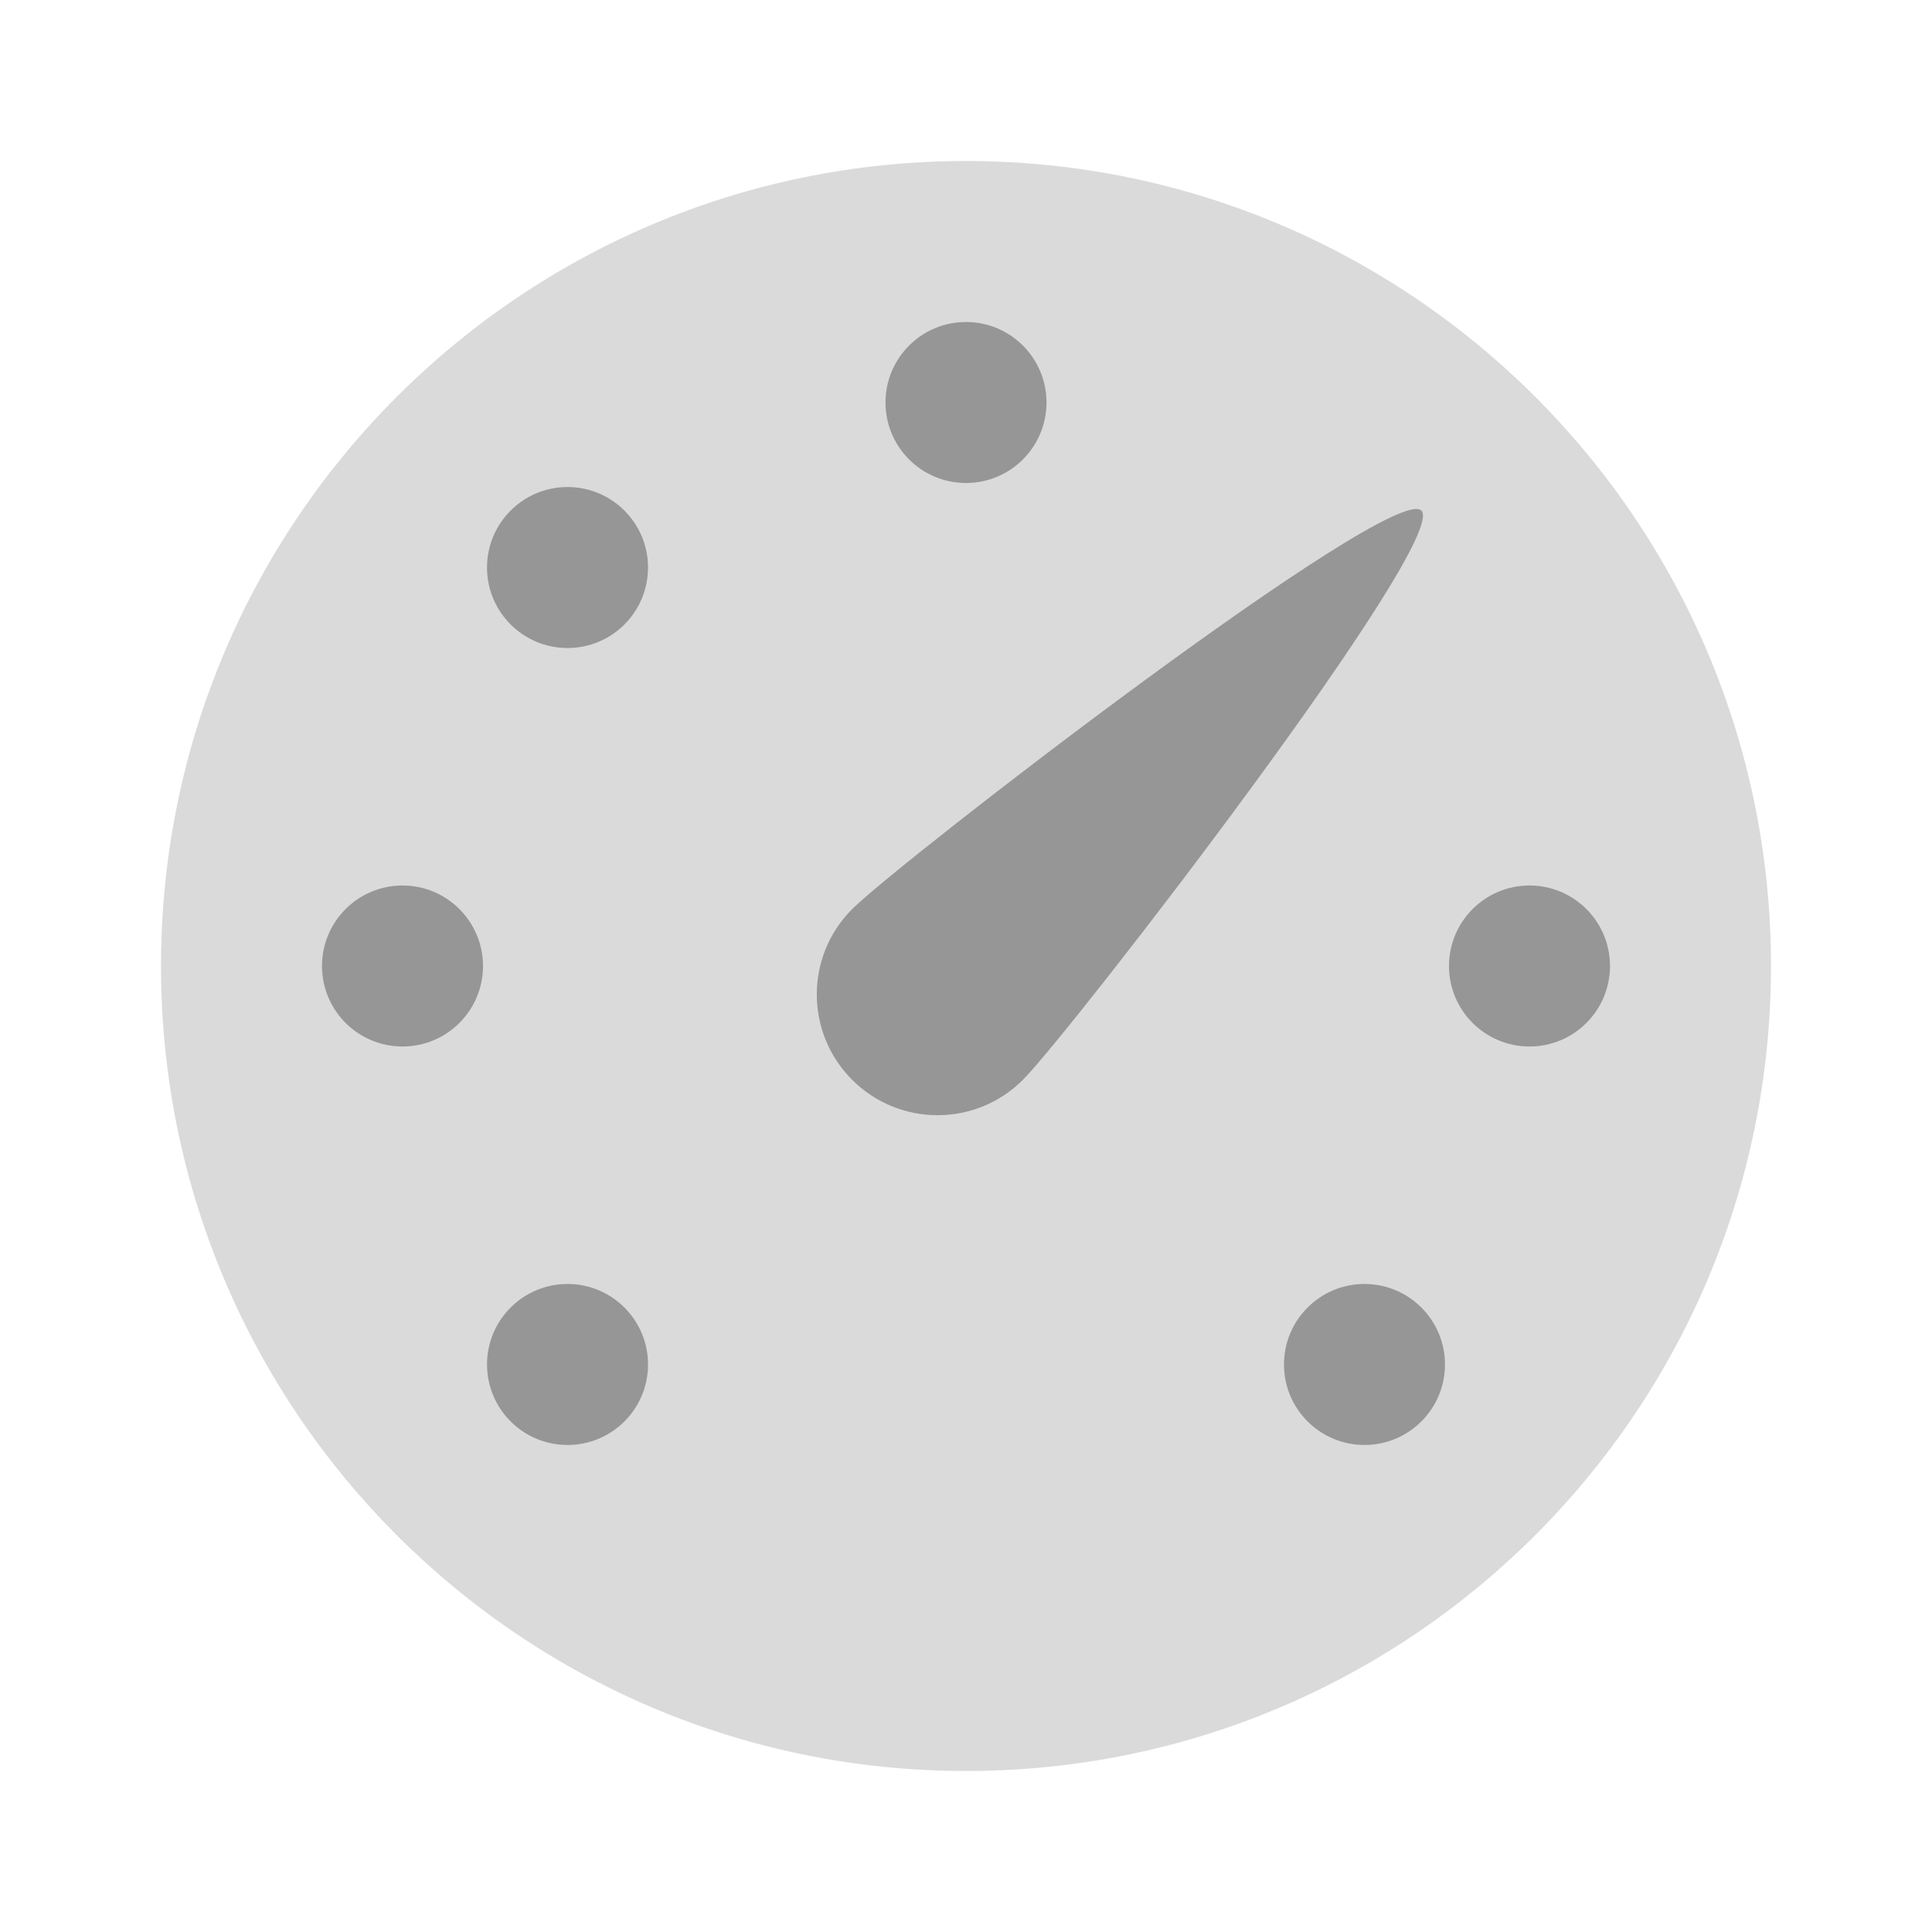
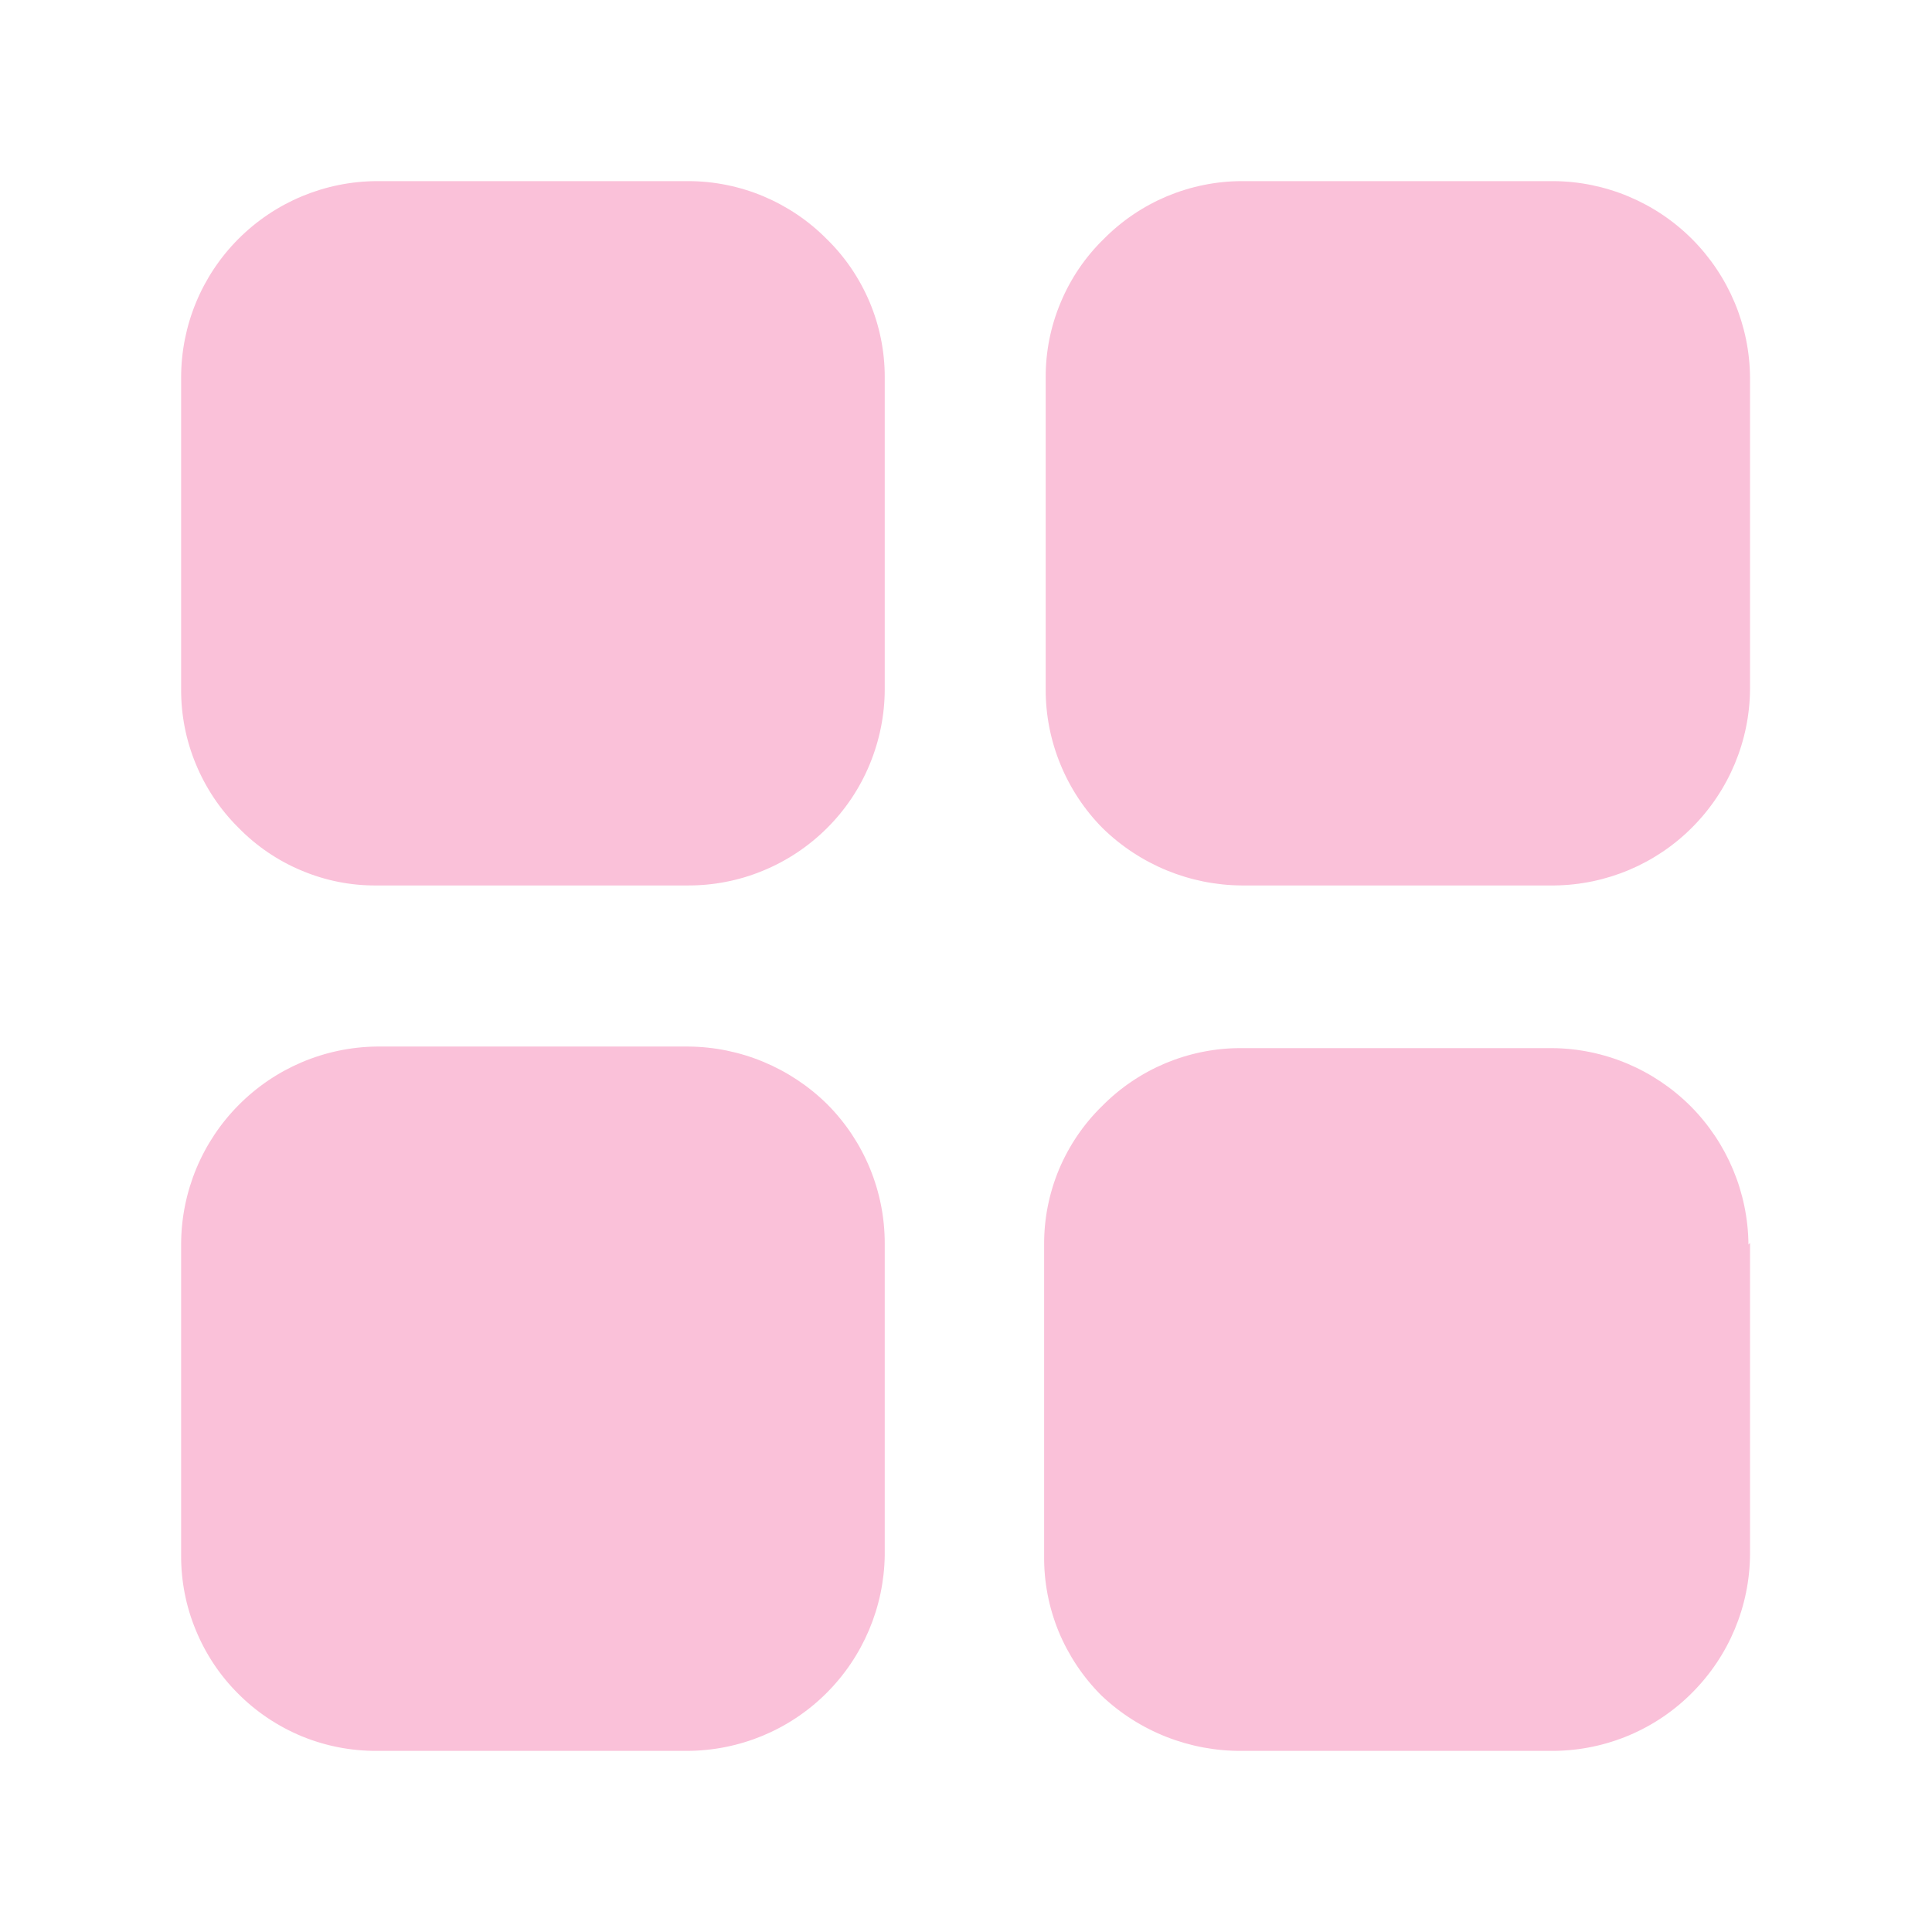
- <svg xmlns="http://www.w3.org/2000/svg" viewBox="0 0 24 24">
-   <circle cx="12" cy="12" r="10" opacity=".35" fill="#969696" />
-   <circle cx="12" cy="5" r="1" fill="#969696" />
-   <circle cx="19" cy="12" r="1" fill="#969696" />
-   <path d="M10.586,13.414c-0.586-0.586-0.586-1.536,0-2.121c0.586-0.586,6.708-5.313,7.071-4.95c0.363,0.363-4.364,6.485-4.95,7.071C12.121,14,11.172,14,10.586,13.414z" fill="#969696" />
-   <circle cx="5" cy="12" r="1" fill="#969696" />
-   <circle cx="7.05" cy="16.95" r="1" fill="#969696" />
-   <circle cx="16.95" cy="16.95" r="1" fill="#969696" />
-   <circle cx="7.05" cy="7.05" r="1" fill="#969696" />
+ <svg xmlns="http://www.w3.org/2000/svg" width="16" height="16" viewBox="0 0 16 16" fill="none">
+   <path d="M7.327 3.12V5.707C7.327 5.921 7.284 6.133 7.202 6.331C7.12 6.529 7 6.708 6.848 6.859C6.696 7.01 6.516 7.13 6.318 7.211C6.12 7.293 5.908 7.334 5.693 7.333H3.12C2.906 7.335 2.695 7.293 2.498 7.21C2.301 7.128 2.122 7.006 1.973 6.853C1.822 6.703 1.703 6.524 1.622 6.328C1.54 6.131 1.499 5.92 1.5 5.707V3.127C1.5 2.696 1.67 2.284 1.974 1.979C2.278 1.674 2.69 1.502 3.12 1.5H5.7C5.913 1.5 6.125 1.543 6.321 1.625C6.518 1.708 6.697 1.828 6.847 1.98C6.999 2.128 7.119 2.306 7.202 2.502C7.284 2.697 7.327 2.908 7.327 3.12ZM14.493 3.127V5.707C14.49 6.136 14.318 6.547 14.015 6.851C13.713 7.155 13.303 7.328 12.873 7.333H10.287C9.855 7.331 9.442 7.161 9.133 6.86C8.982 6.708 8.863 6.528 8.782 6.33C8.701 6.133 8.659 5.921 8.66 5.707V3.127C8.659 2.913 8.701 2.702 8.784 2.505C8.866 2.308 8.987 2.129 9.14 1.98C9.29 1.828 9.468 1.708 9.665 1.625C9.862 1.543 10.073 1.5 10.287 1.5H12.867C13.297 1.503 13.709 1.676 14.013 1.98C14.317 2.285 14.49 2.696 14.493 3.127ZM14.493 10.293V12.873C14.49 13.303 14.318 13.713 14.015 14.017C13.713 14.322 13.303 14.495 12.873 14.5H10.287C9.853 14.504 9.434 14.339 9.12 14.04C8.969 13.889 8.849 13.709 8.767 13.511C8.686 13.313 8.645 13.101 8.647 12.887V10.307C8.646 10.093 8.688 9.882 8.77 9.685C8.853 9.488 8.974 9.309 9.127 9.16C9.277 9.008 9.455 8.888 9.652 8.805C9.849 8.723 10.06 8.68 10.273 8.68H12.853C13.284 8.683 13.695 8.856 14 9.16C14.304 9.465 14.476 9.876 14.48 10.307L14.493 10.293ZM7.327 10.3V12.88C7.321 13.31 7.147 13.721 6.842 14.024C6.536 14.328 6.124 14.498 5.693 14.5H3.12C2.907 14.501 2.696 14.46 2.499 14.379C2.302 14.297 2.123 14.178 1.973 14.027C1.822 13.877 1.703 13.698 1.622 13.501C1.54 13.304 1.499 13.093 1.5 12.88V10.3C1.502 9.87 1.673 9.457 1.976 9.152C2.279 8.846 2.69 8.672 3.12 8.667H5.7C6.132 8.67 6.546 8.843 6.853 9.147C7.157 9.453 7.328 9.868 7.327 10.3Z" fill="#FAC1D9" />
</svg>
